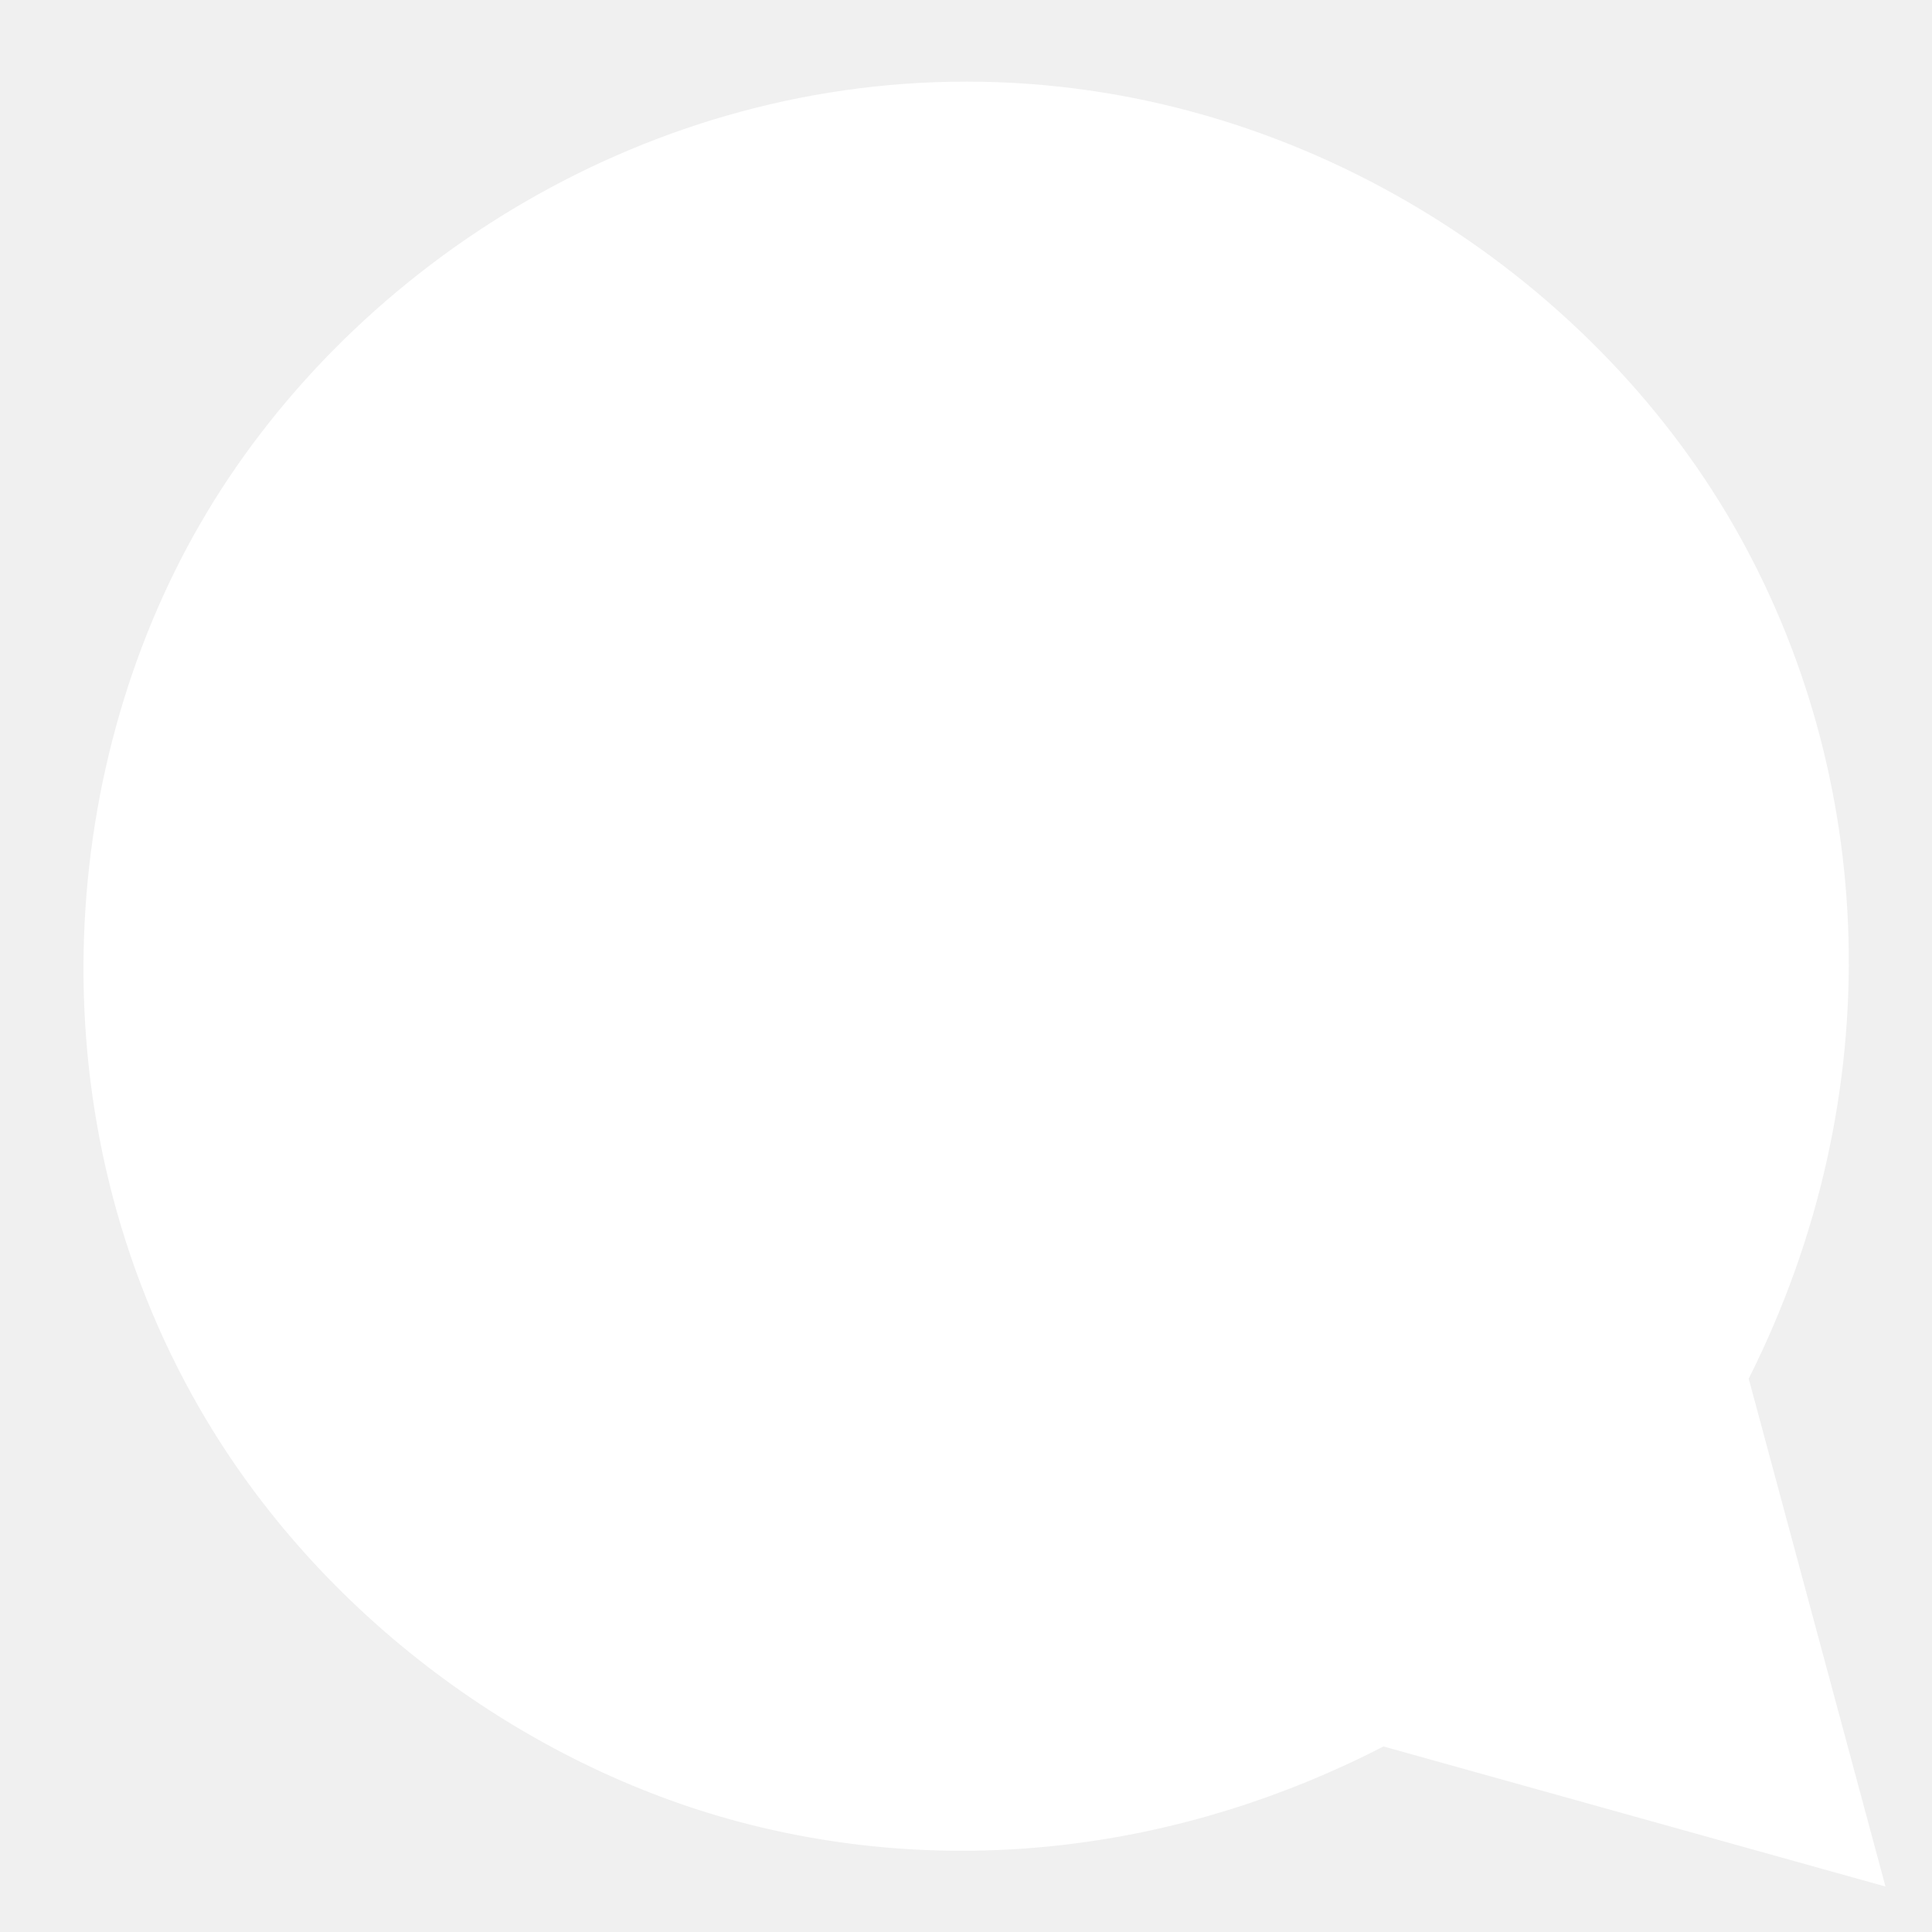
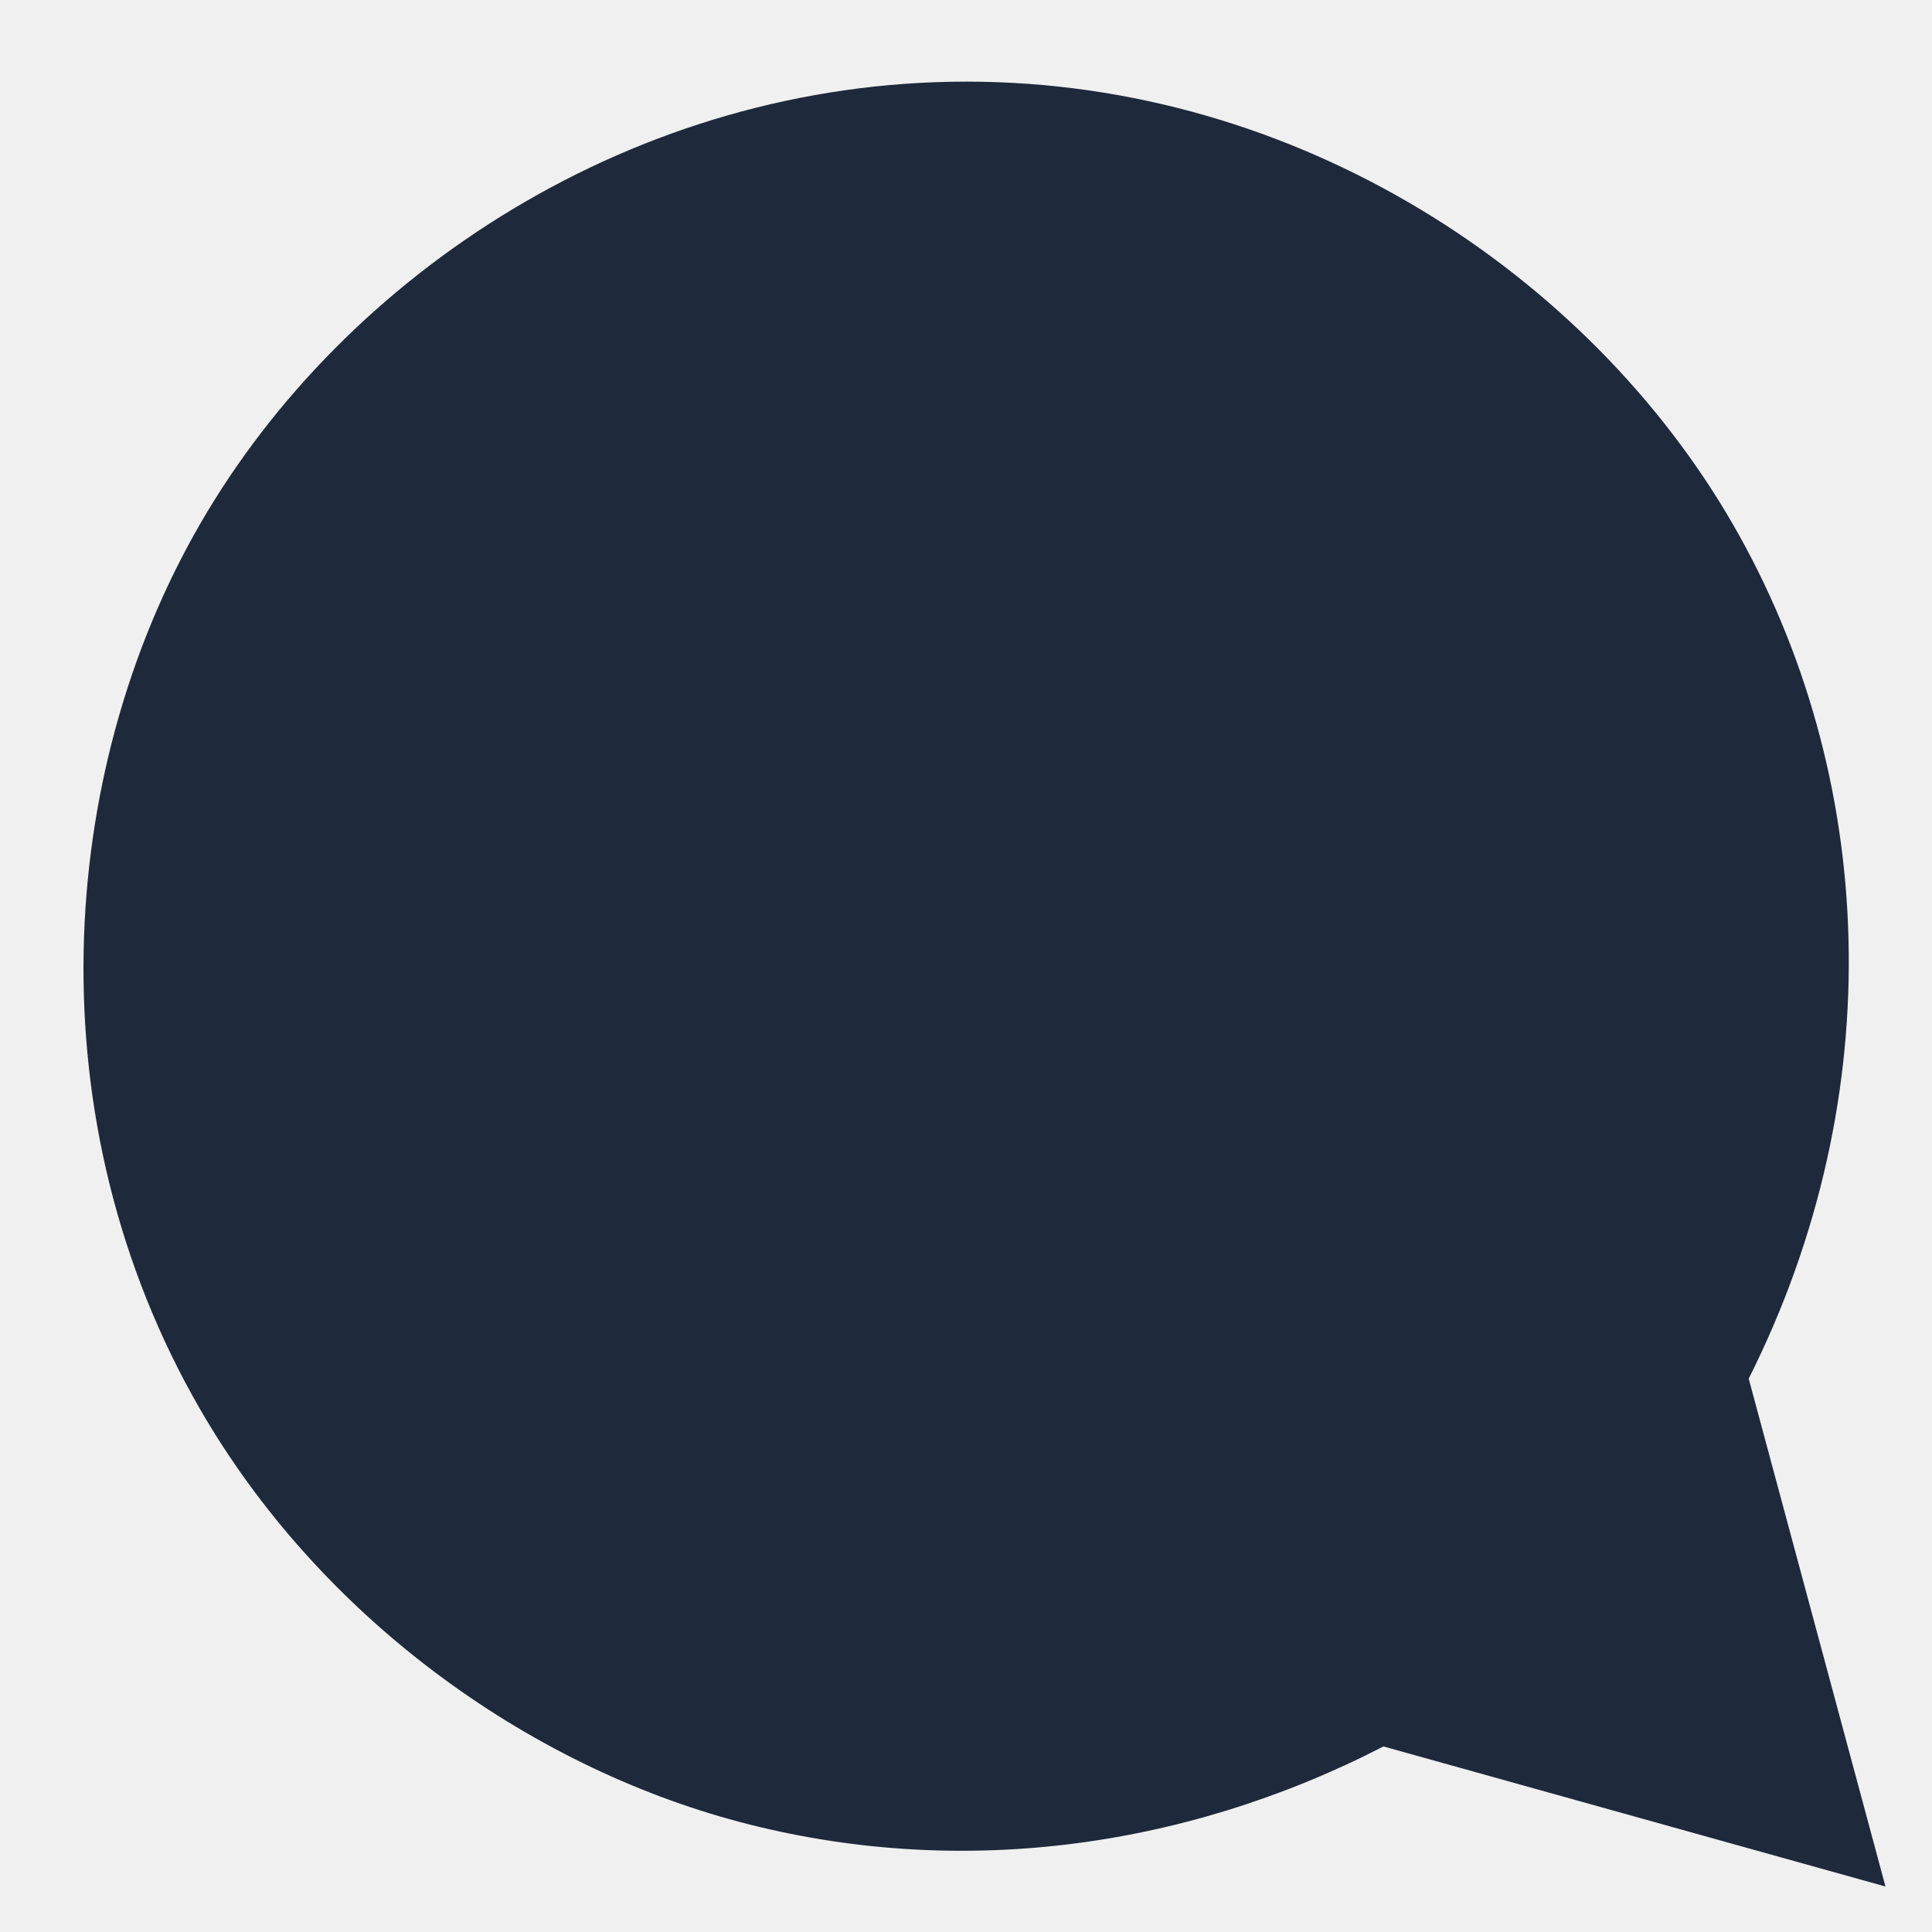
<svg xmlns="http://www.w3.org/2000/svg" height="24" width="24" viewBox="0 0 24 24">
-   <path fill="#fff" d="M17.186 21.695c-2.512 1.294-5.332 1.642-7.99.94-2.657-.702-5.226-2.555-6.715-5.137C.422 13.925.692 9.61 2.488 6.505c1.795-3.106 5.399-5.494 9.523-5.491 4.123.002 7.725 2.394 9.517 5.501 1.792 3.108 1.969 7.083.195 10.611l1.699 6.309-6.236-1.74Z" />
+   <path fill="#1e293b" d="M17.186 21.695c-2.512 1.294-5.332 1.642-7.99.94-2.657-.702-5.226-2.555-6.715-5.137C.422 13.925.692 9.61 2.488 6.505c1.795-3.106 5.399-5.494 9.523-5.491 4.123.002 7.725 2.394 9.517 5.501 1.792 3.108 1.969 7.083.195 10.611l1.699 6.309-6.236-1.74Z" />
</svg>
